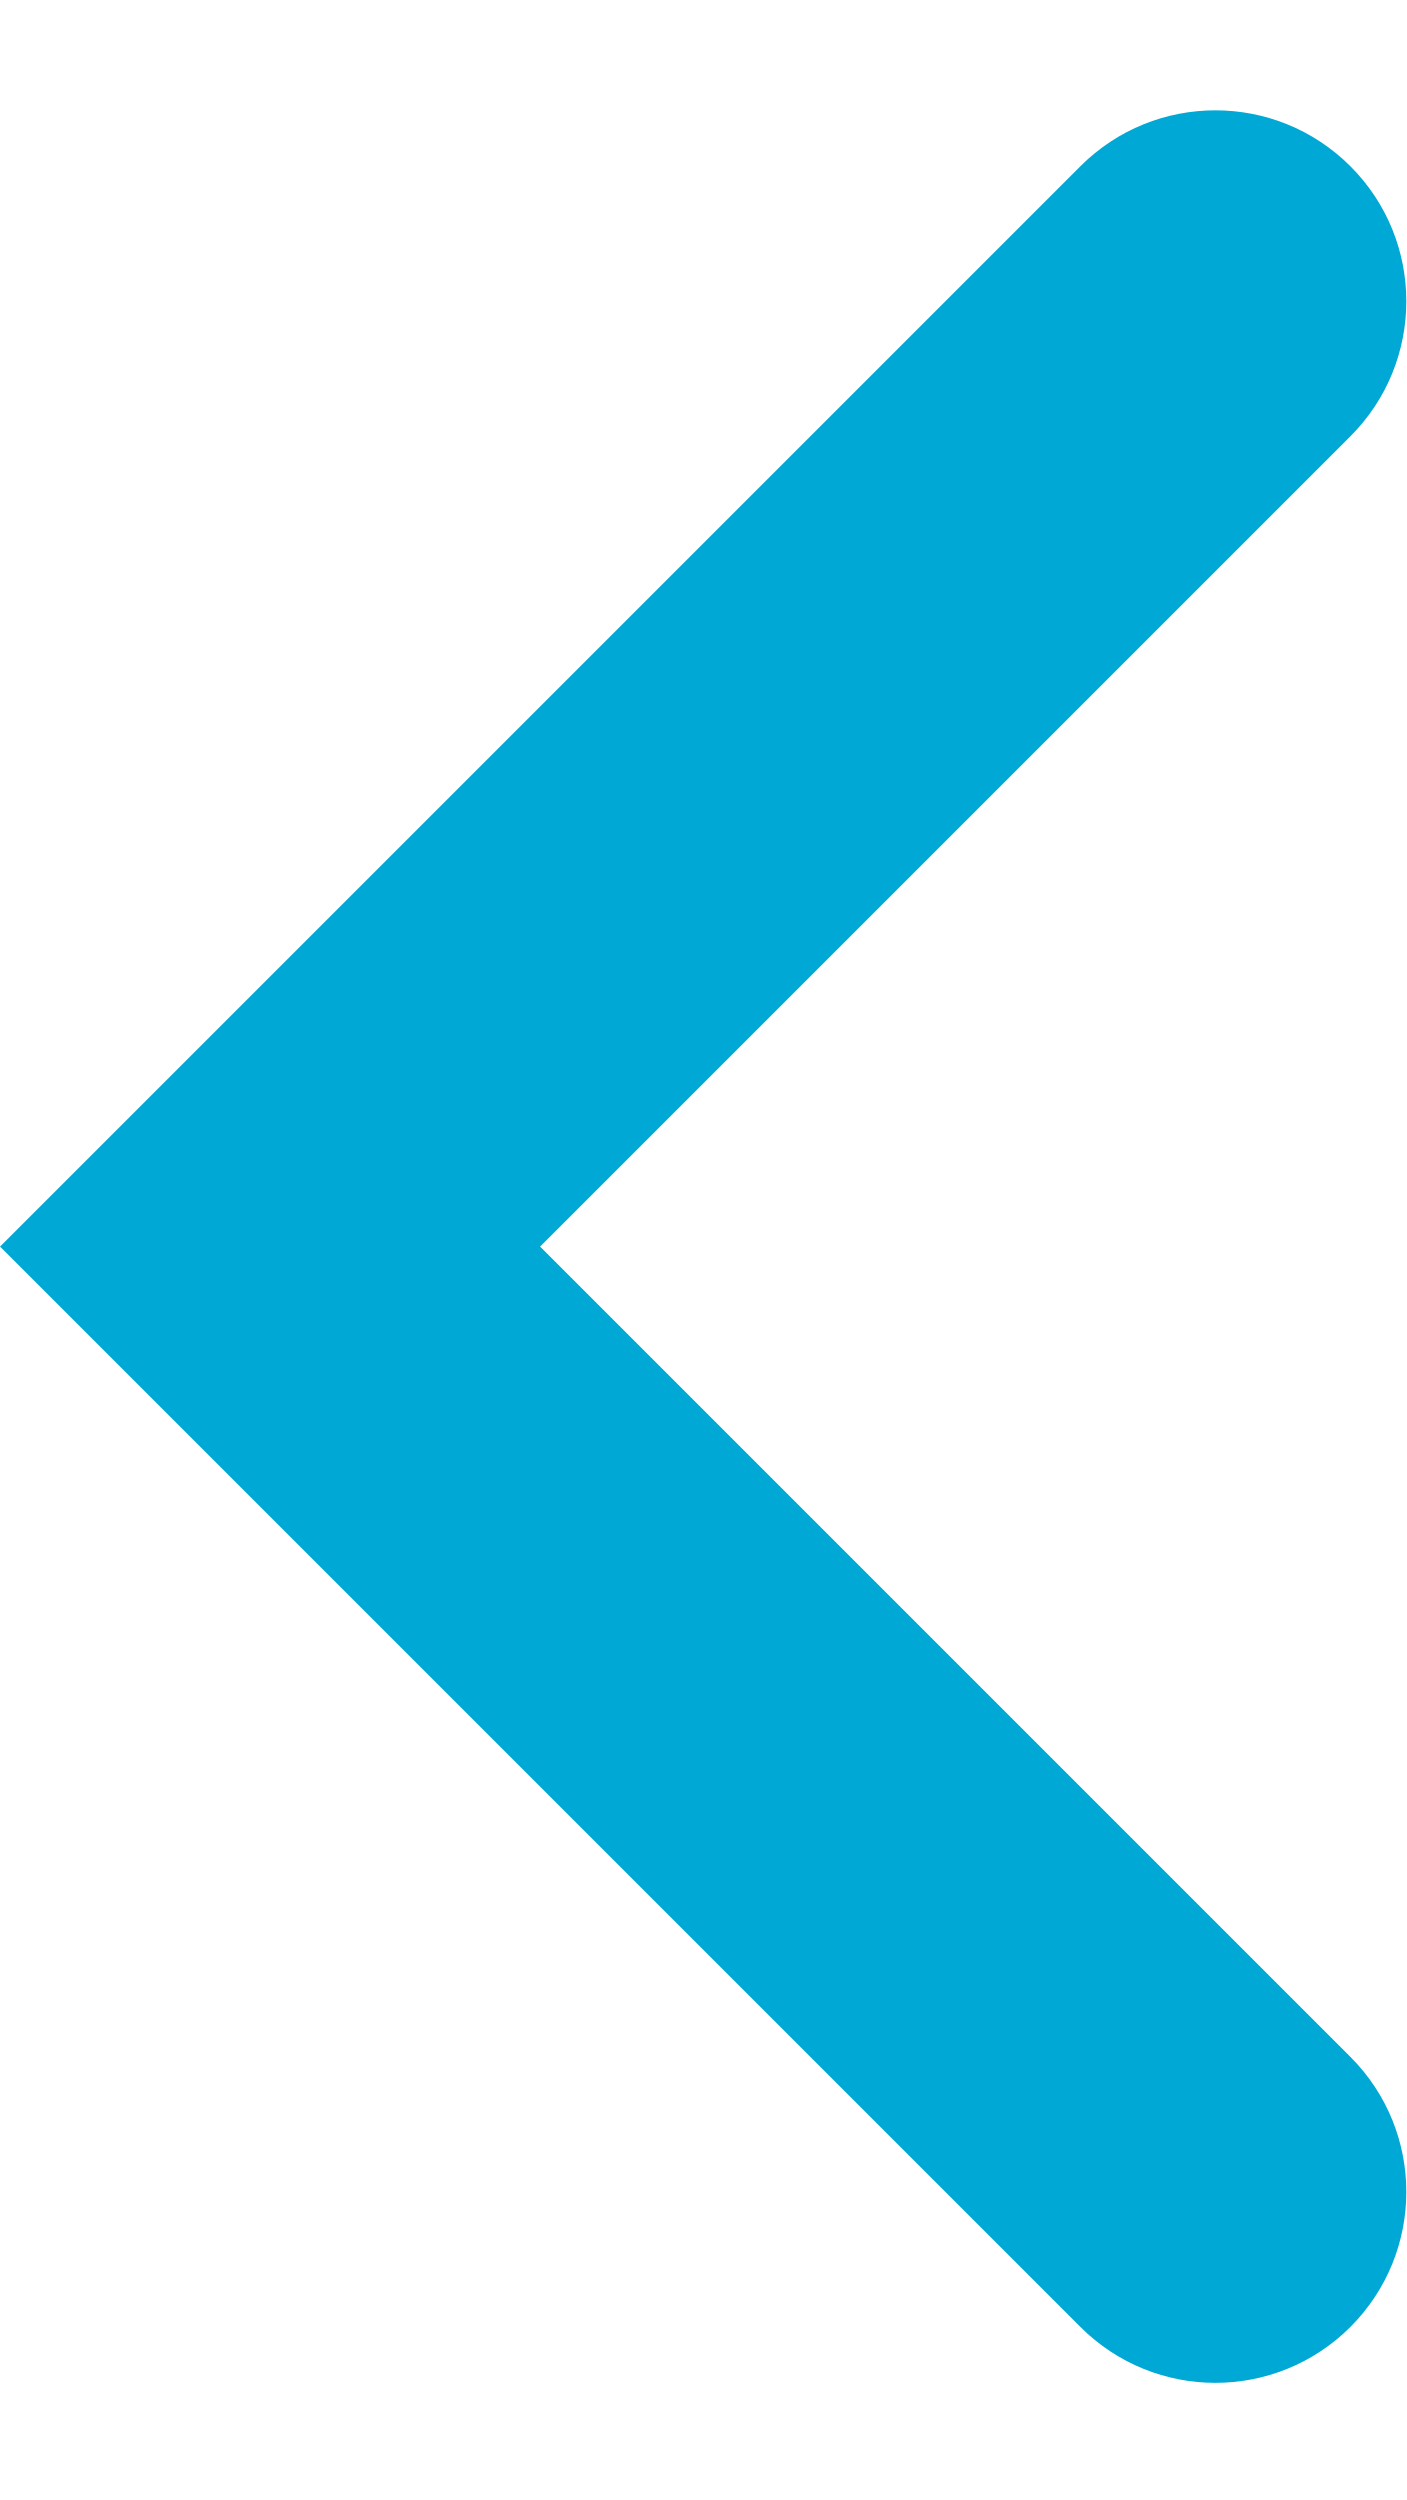
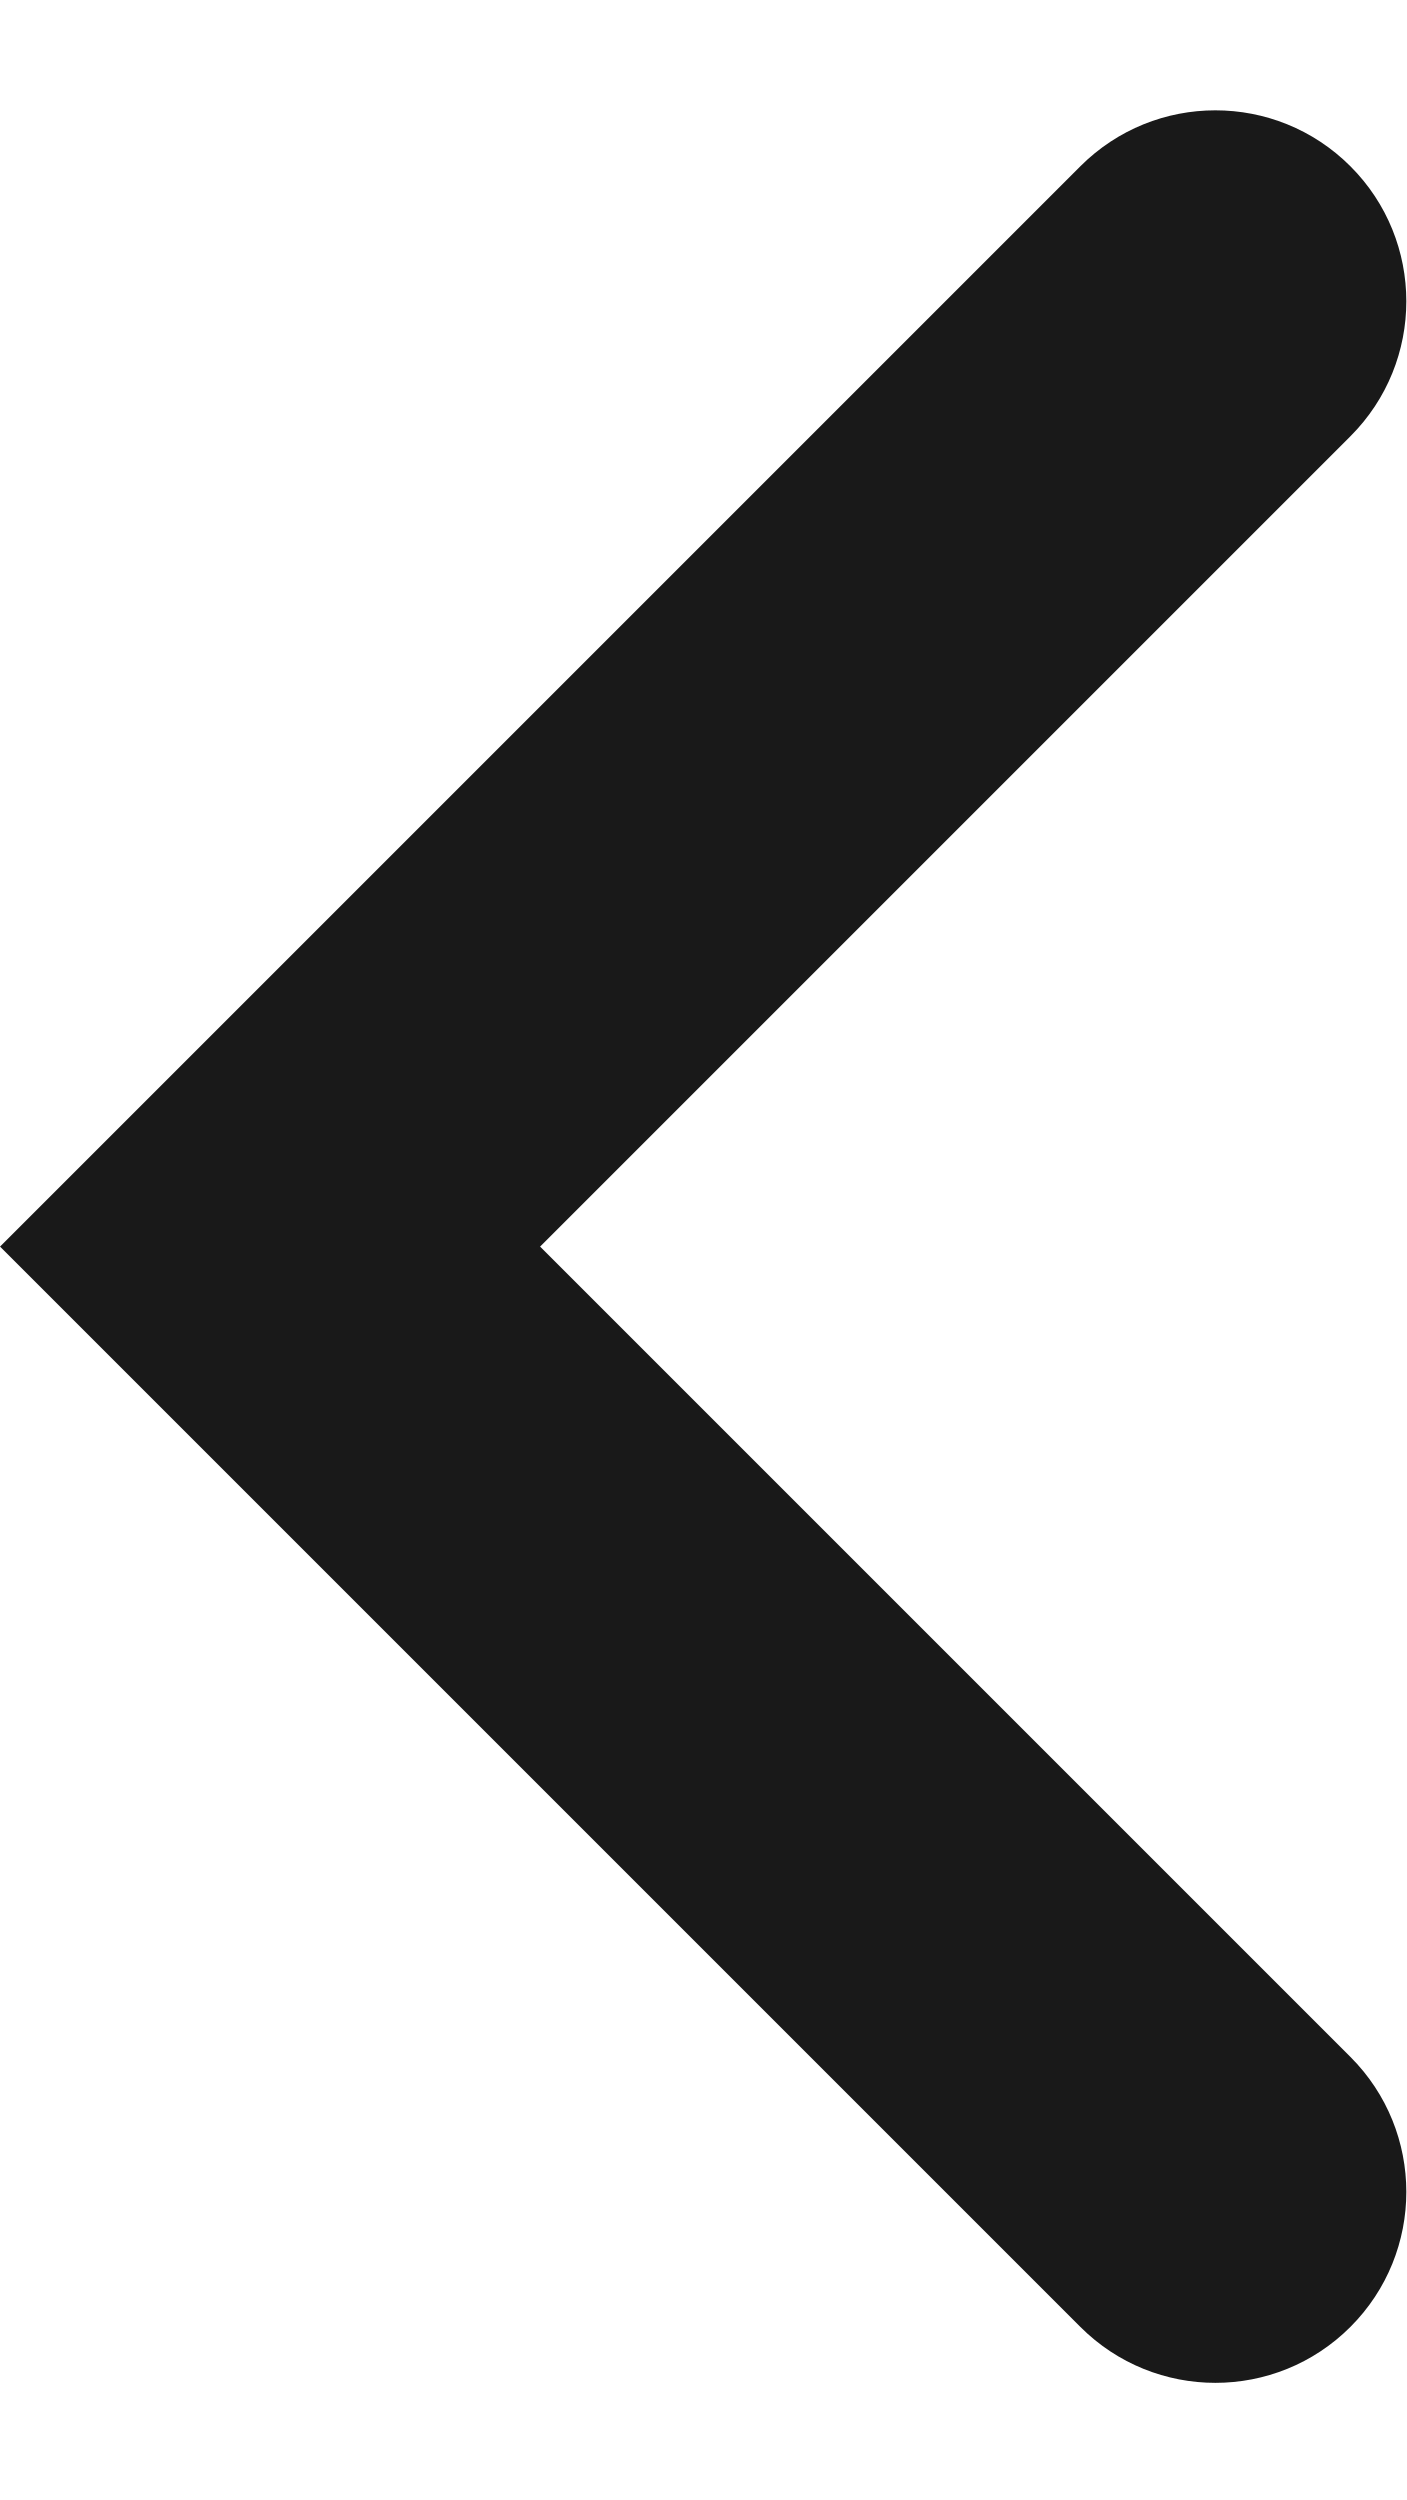
<svg xmlns="http://www.w3.org/2000/svg" width="9px" height="16px" viewBox="0 0 9 16" version="1.1">
  <g id="back" stroke="none" stroke-width="1" fill="none" fill-rule="evenodd">
-     <path fill="#00a8d6" id="colored" d="M12.056,2.478 C12.731,2.478 13.278,3.025 13.278,3.7 L13.278,13.478 L3.5,13.478 C2.825,13.478 2.278,12.931 2.278,12.256 C2.278,11.581 2.825,11.034 3.5,11.034 L10.834,11.034 L10.834,3.7 C10.834,3.025 11.381,2.478 12.056,2.478 Z" transform="translate(7.778175, 7.978175) rotate(135) translate(-7.778175, -7.978175) " />
+     <path fill="#191919" id="colored" d="M12.056,2.478 C12.731,2.478 13.278,3.025 13.278,3.7 L13.278,13.478 L3.5,13.478 C2.825,13.478 2.278,12.931 2.278,12.256 C2.278,11.581 2.825,11.034 3.5,11.034 L10.834,11.034 L10.834,3.7 C10.834,3.025 11.381,2.478 12.056,2.478 Z" transform="translate(7.778175, 7.978175) rotate(135) translate(-7.778175, -7.978175) " />
  </g>
</svg>
